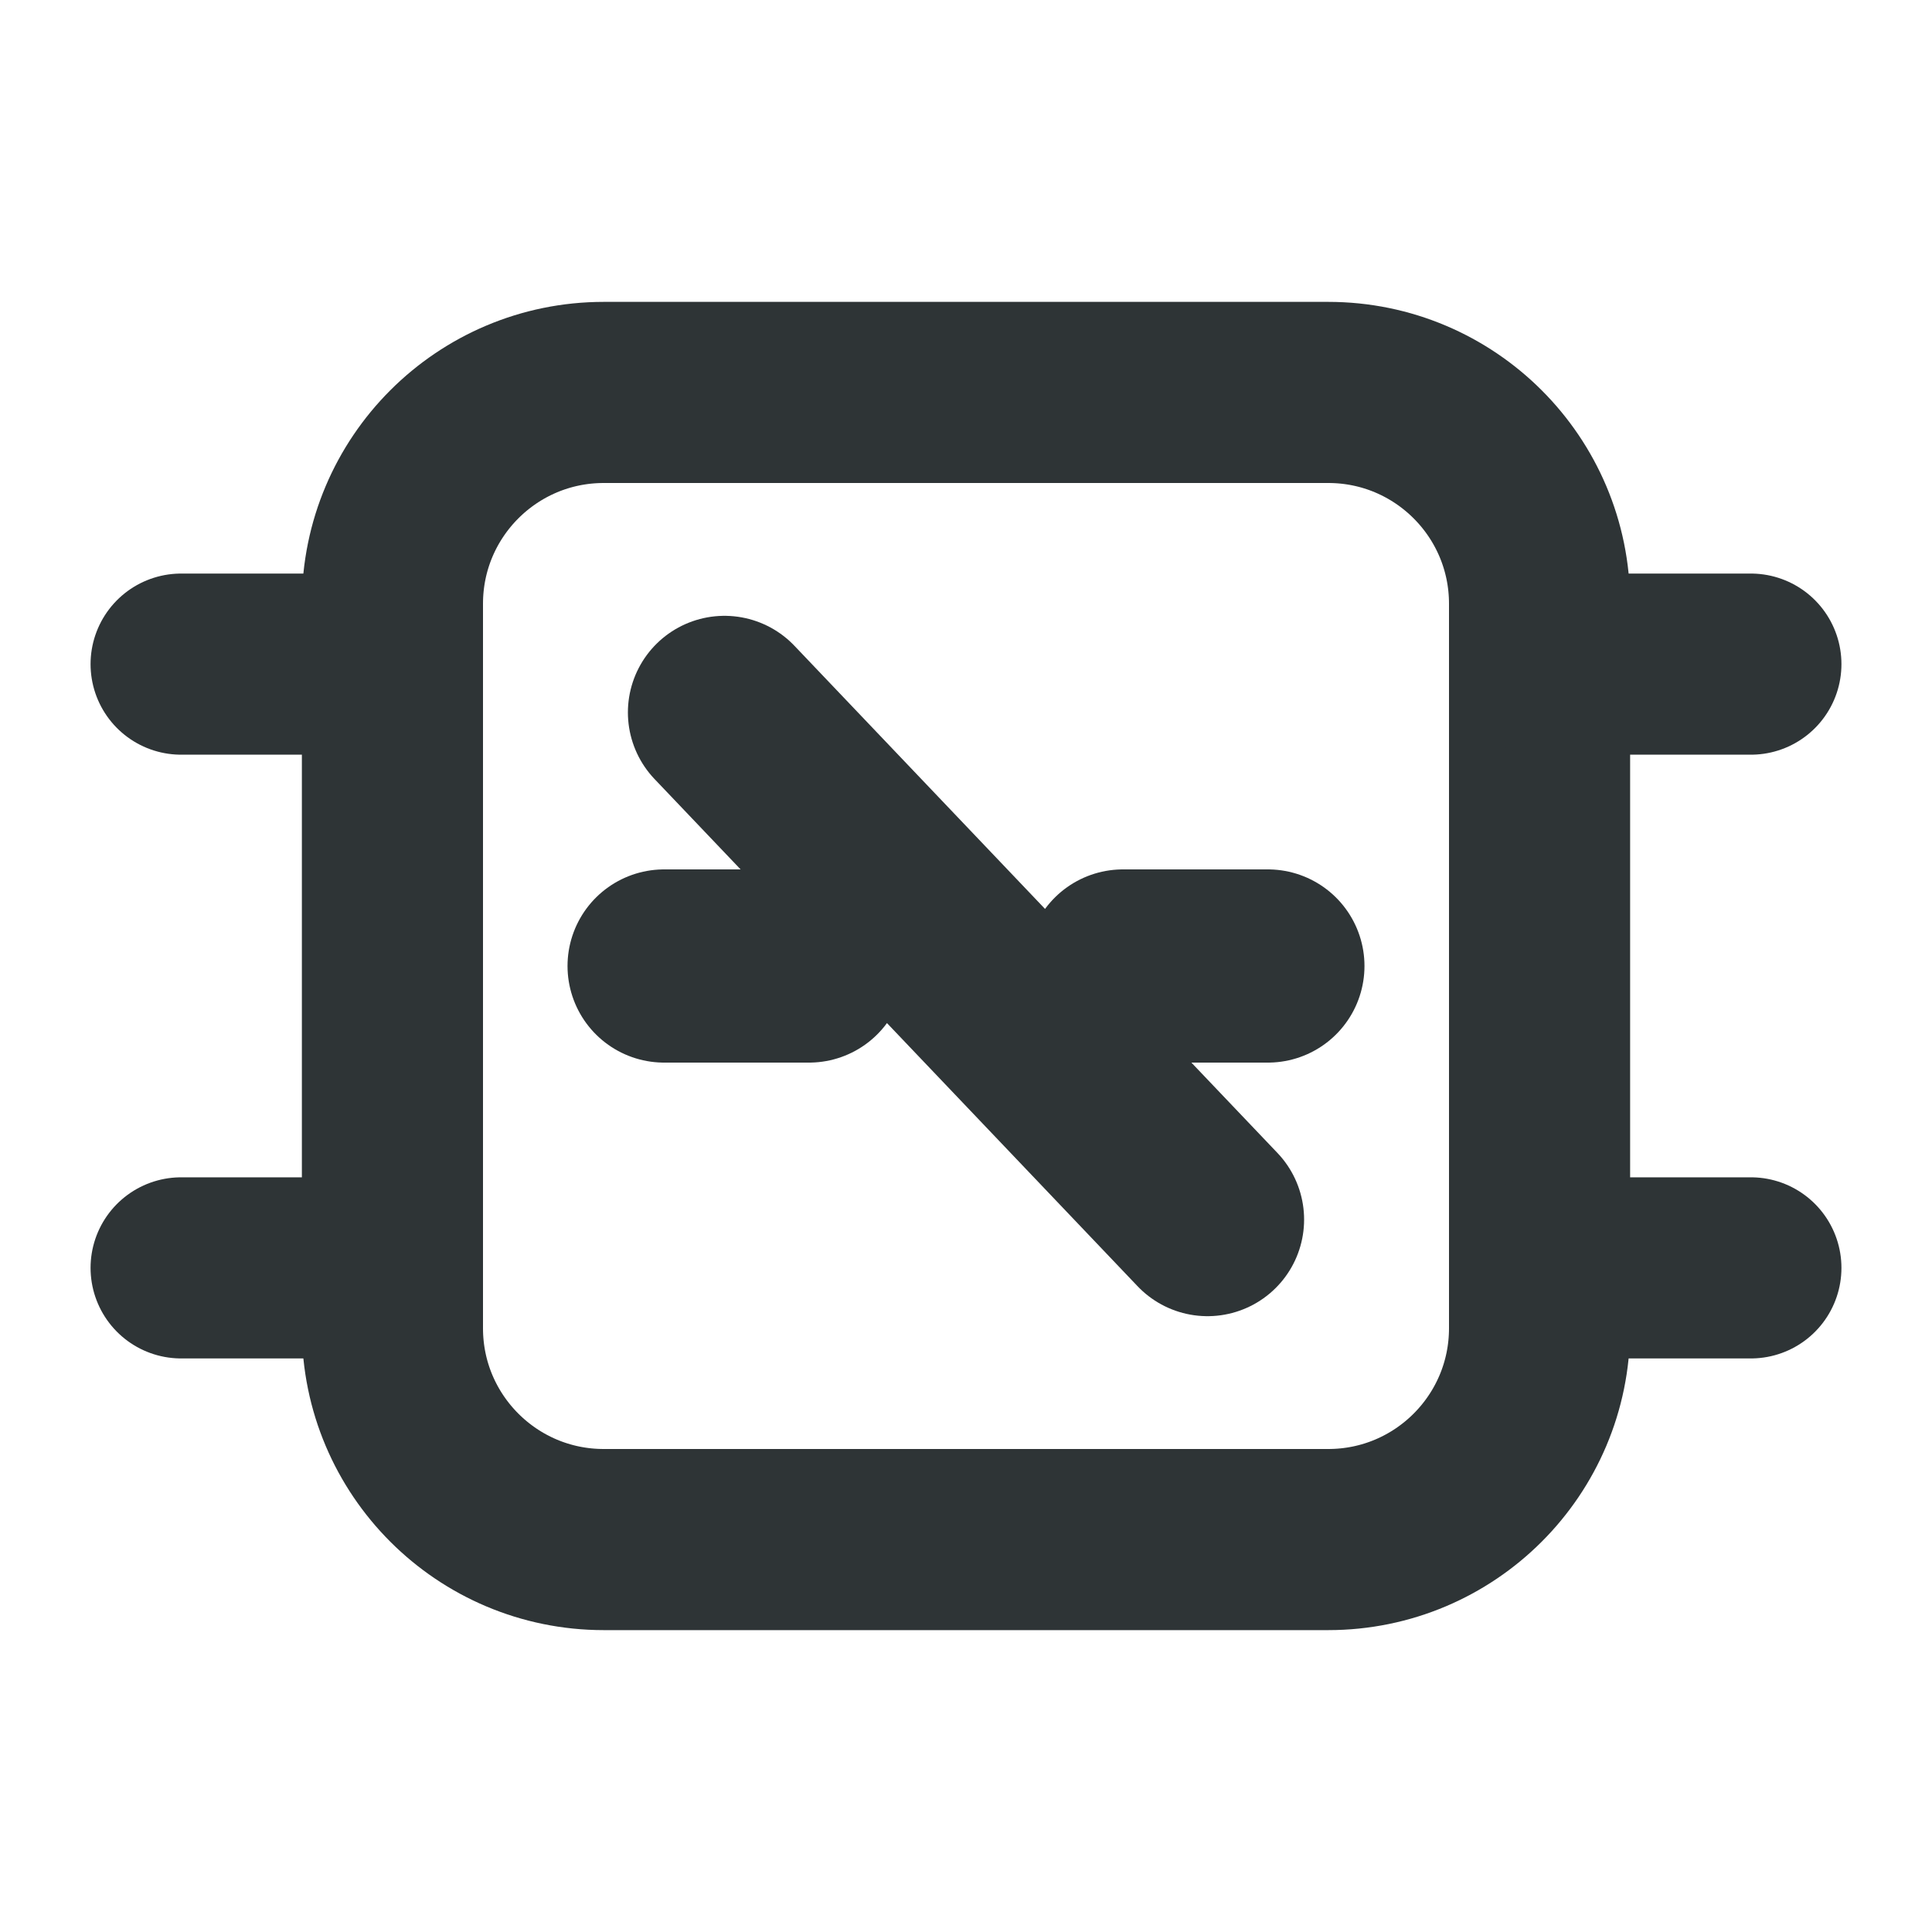
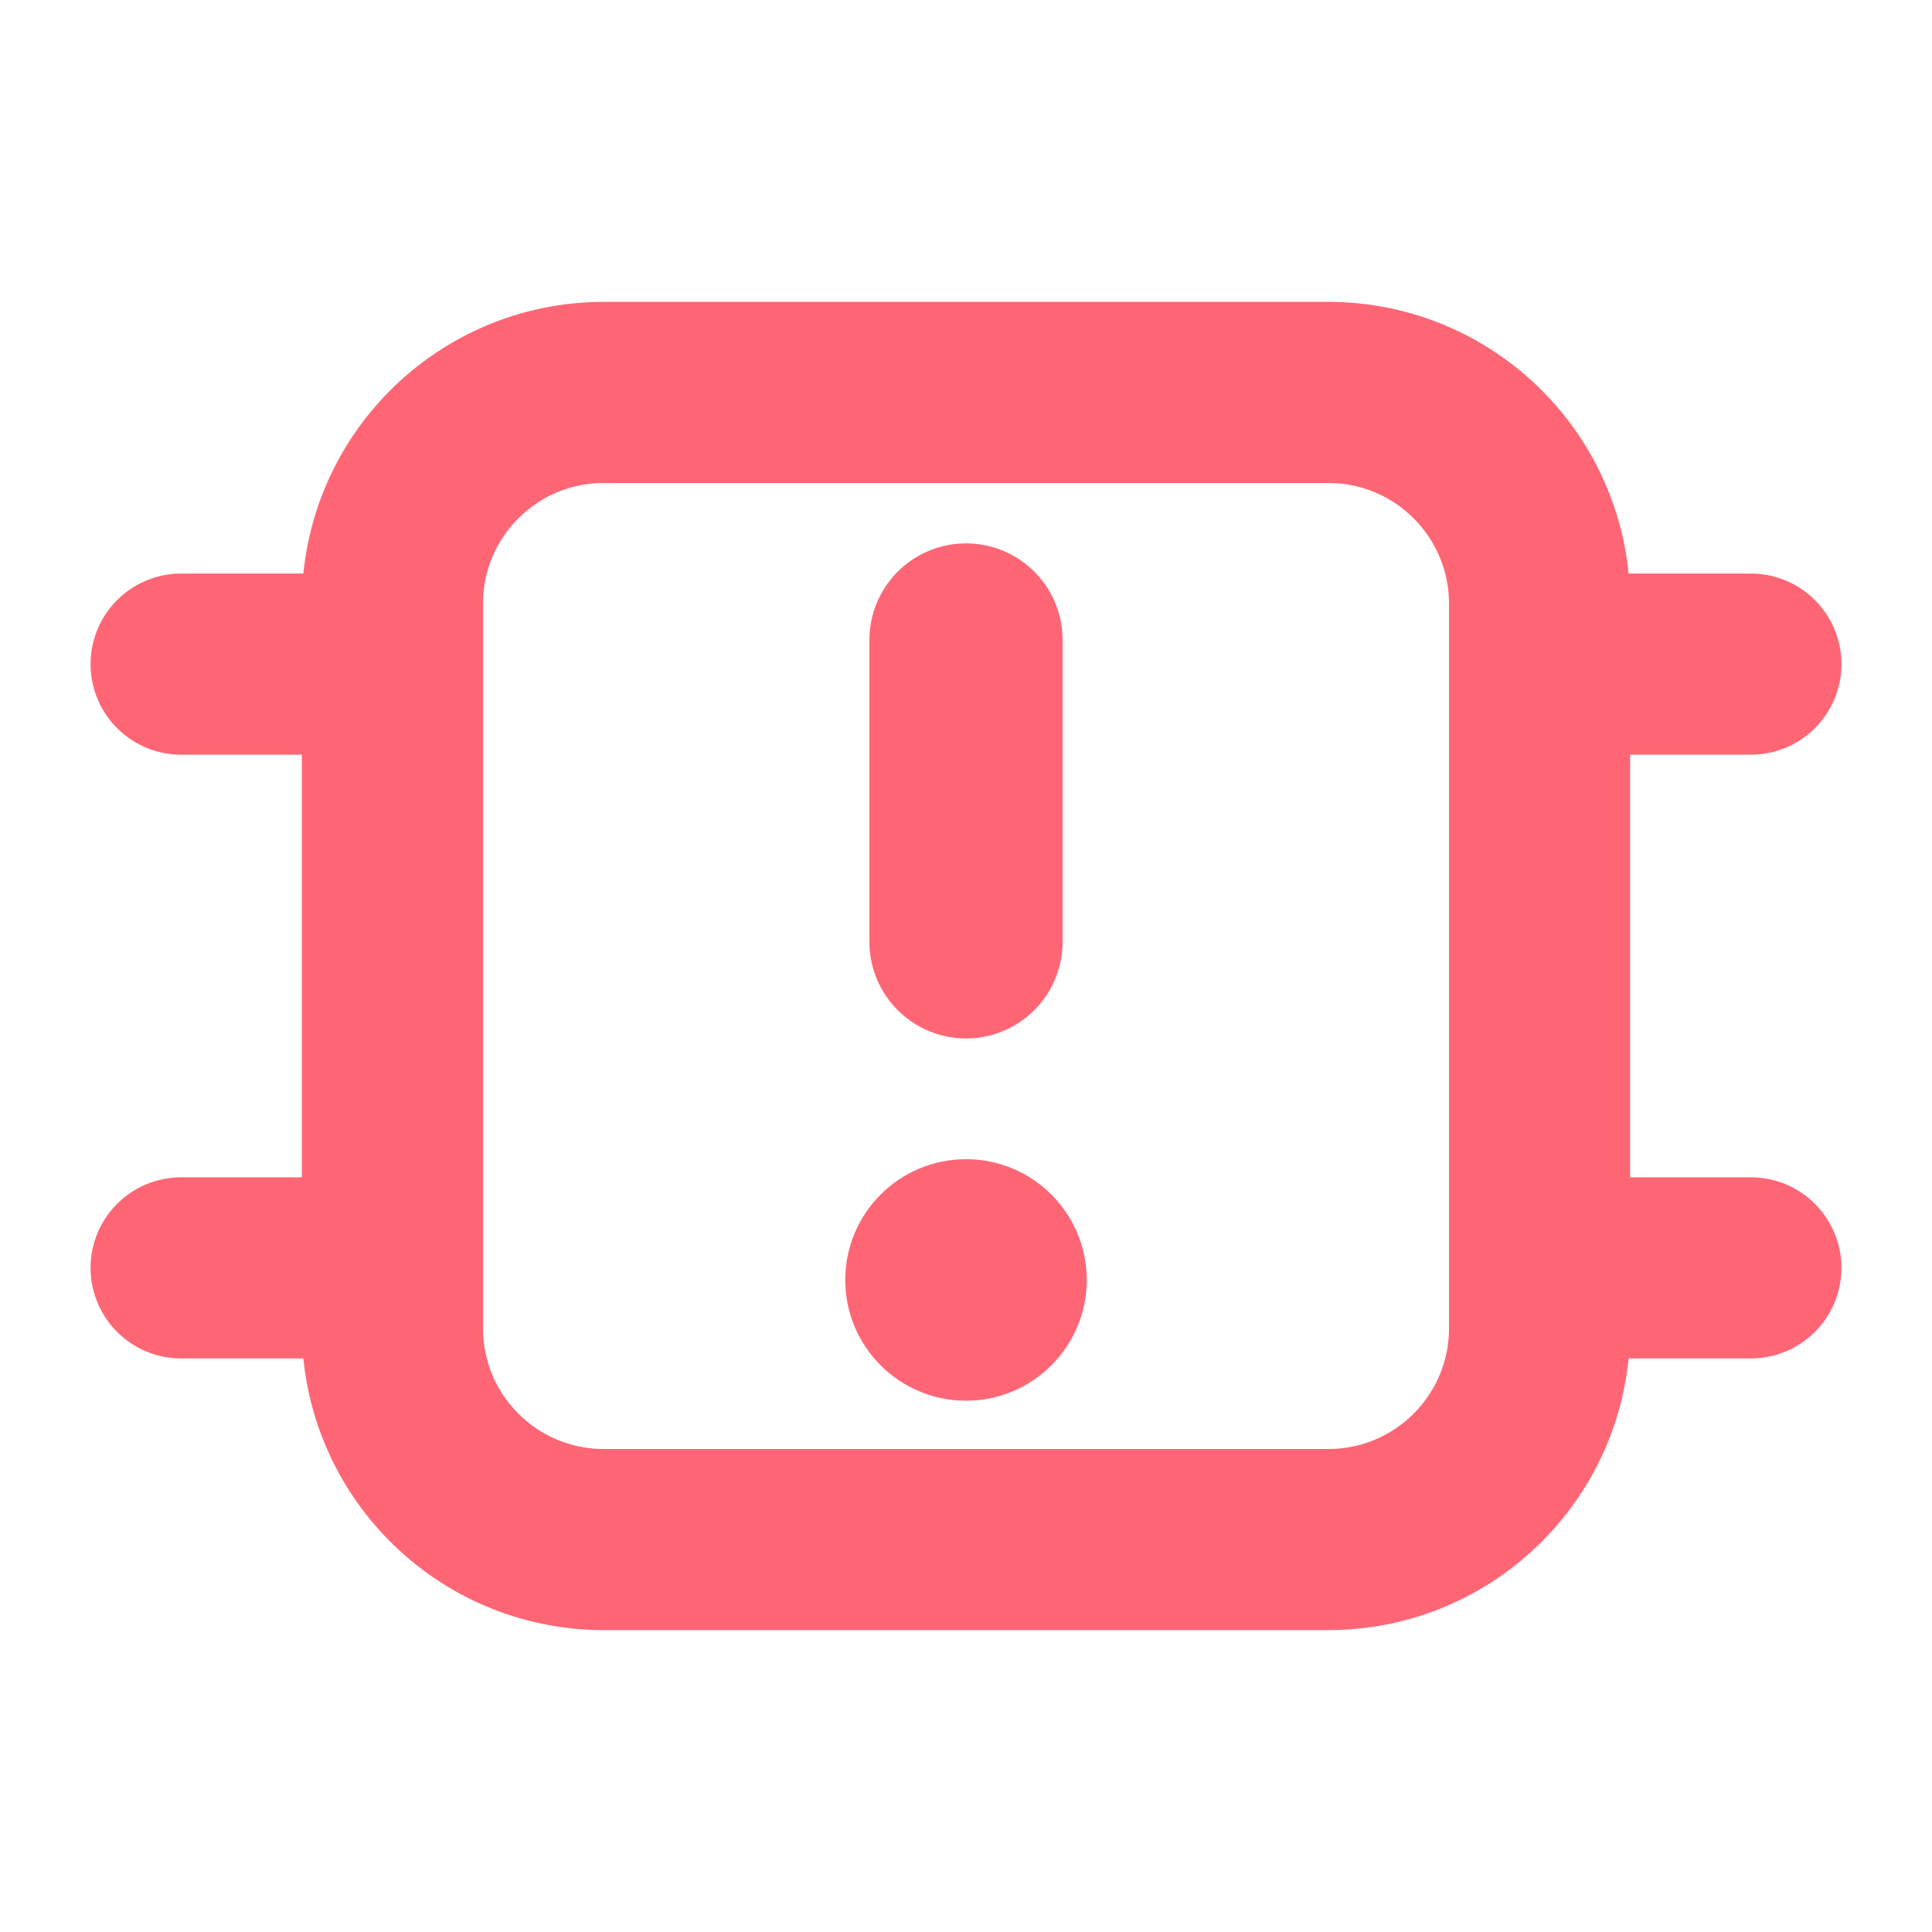
<svg xmlns="http://www.w3.org/2000/svg" width="16" height="16" viewBox="0 0 16 16">
-   <style>.ColorScheme-Text{color:#2e3436}</style>
-   <g class="ColorScheme-Text" fill="none" stroke="currentColor" stroke-linecap="round" stroke-linejoin="round">
+   <g fill="none" stroke="#FF6675" stroke-linecap="round" stroke-linejoin="round">
    <path d="M5 3.25h6A1.75 1.75 0 0 1 12.75 5v6A1.75 1.75 0 0 1 11 12.75H5A1.75 1.75 0 0 1 3.25 11V5A1.75 1.75 0 0 1 5 3.25Z" stroke-width="1.5" />
    <path d="M1.5 5.5h1.75m-1.75 5h1.75m9.5-5h1.75m-1.75 5h1.75" stroke-width="1.5" />
-     <path d="M5.5 8h1.2m2.6 0h1.2M6 5.9l4 4.2" stroke-width="1.6" />
+     <path d="M8 5.3v2.5" stroke-width="1.6" />
  </g>
+   <circle cx="8" cy="10.6" r="1" fill="#FF6675" />
</svg>
